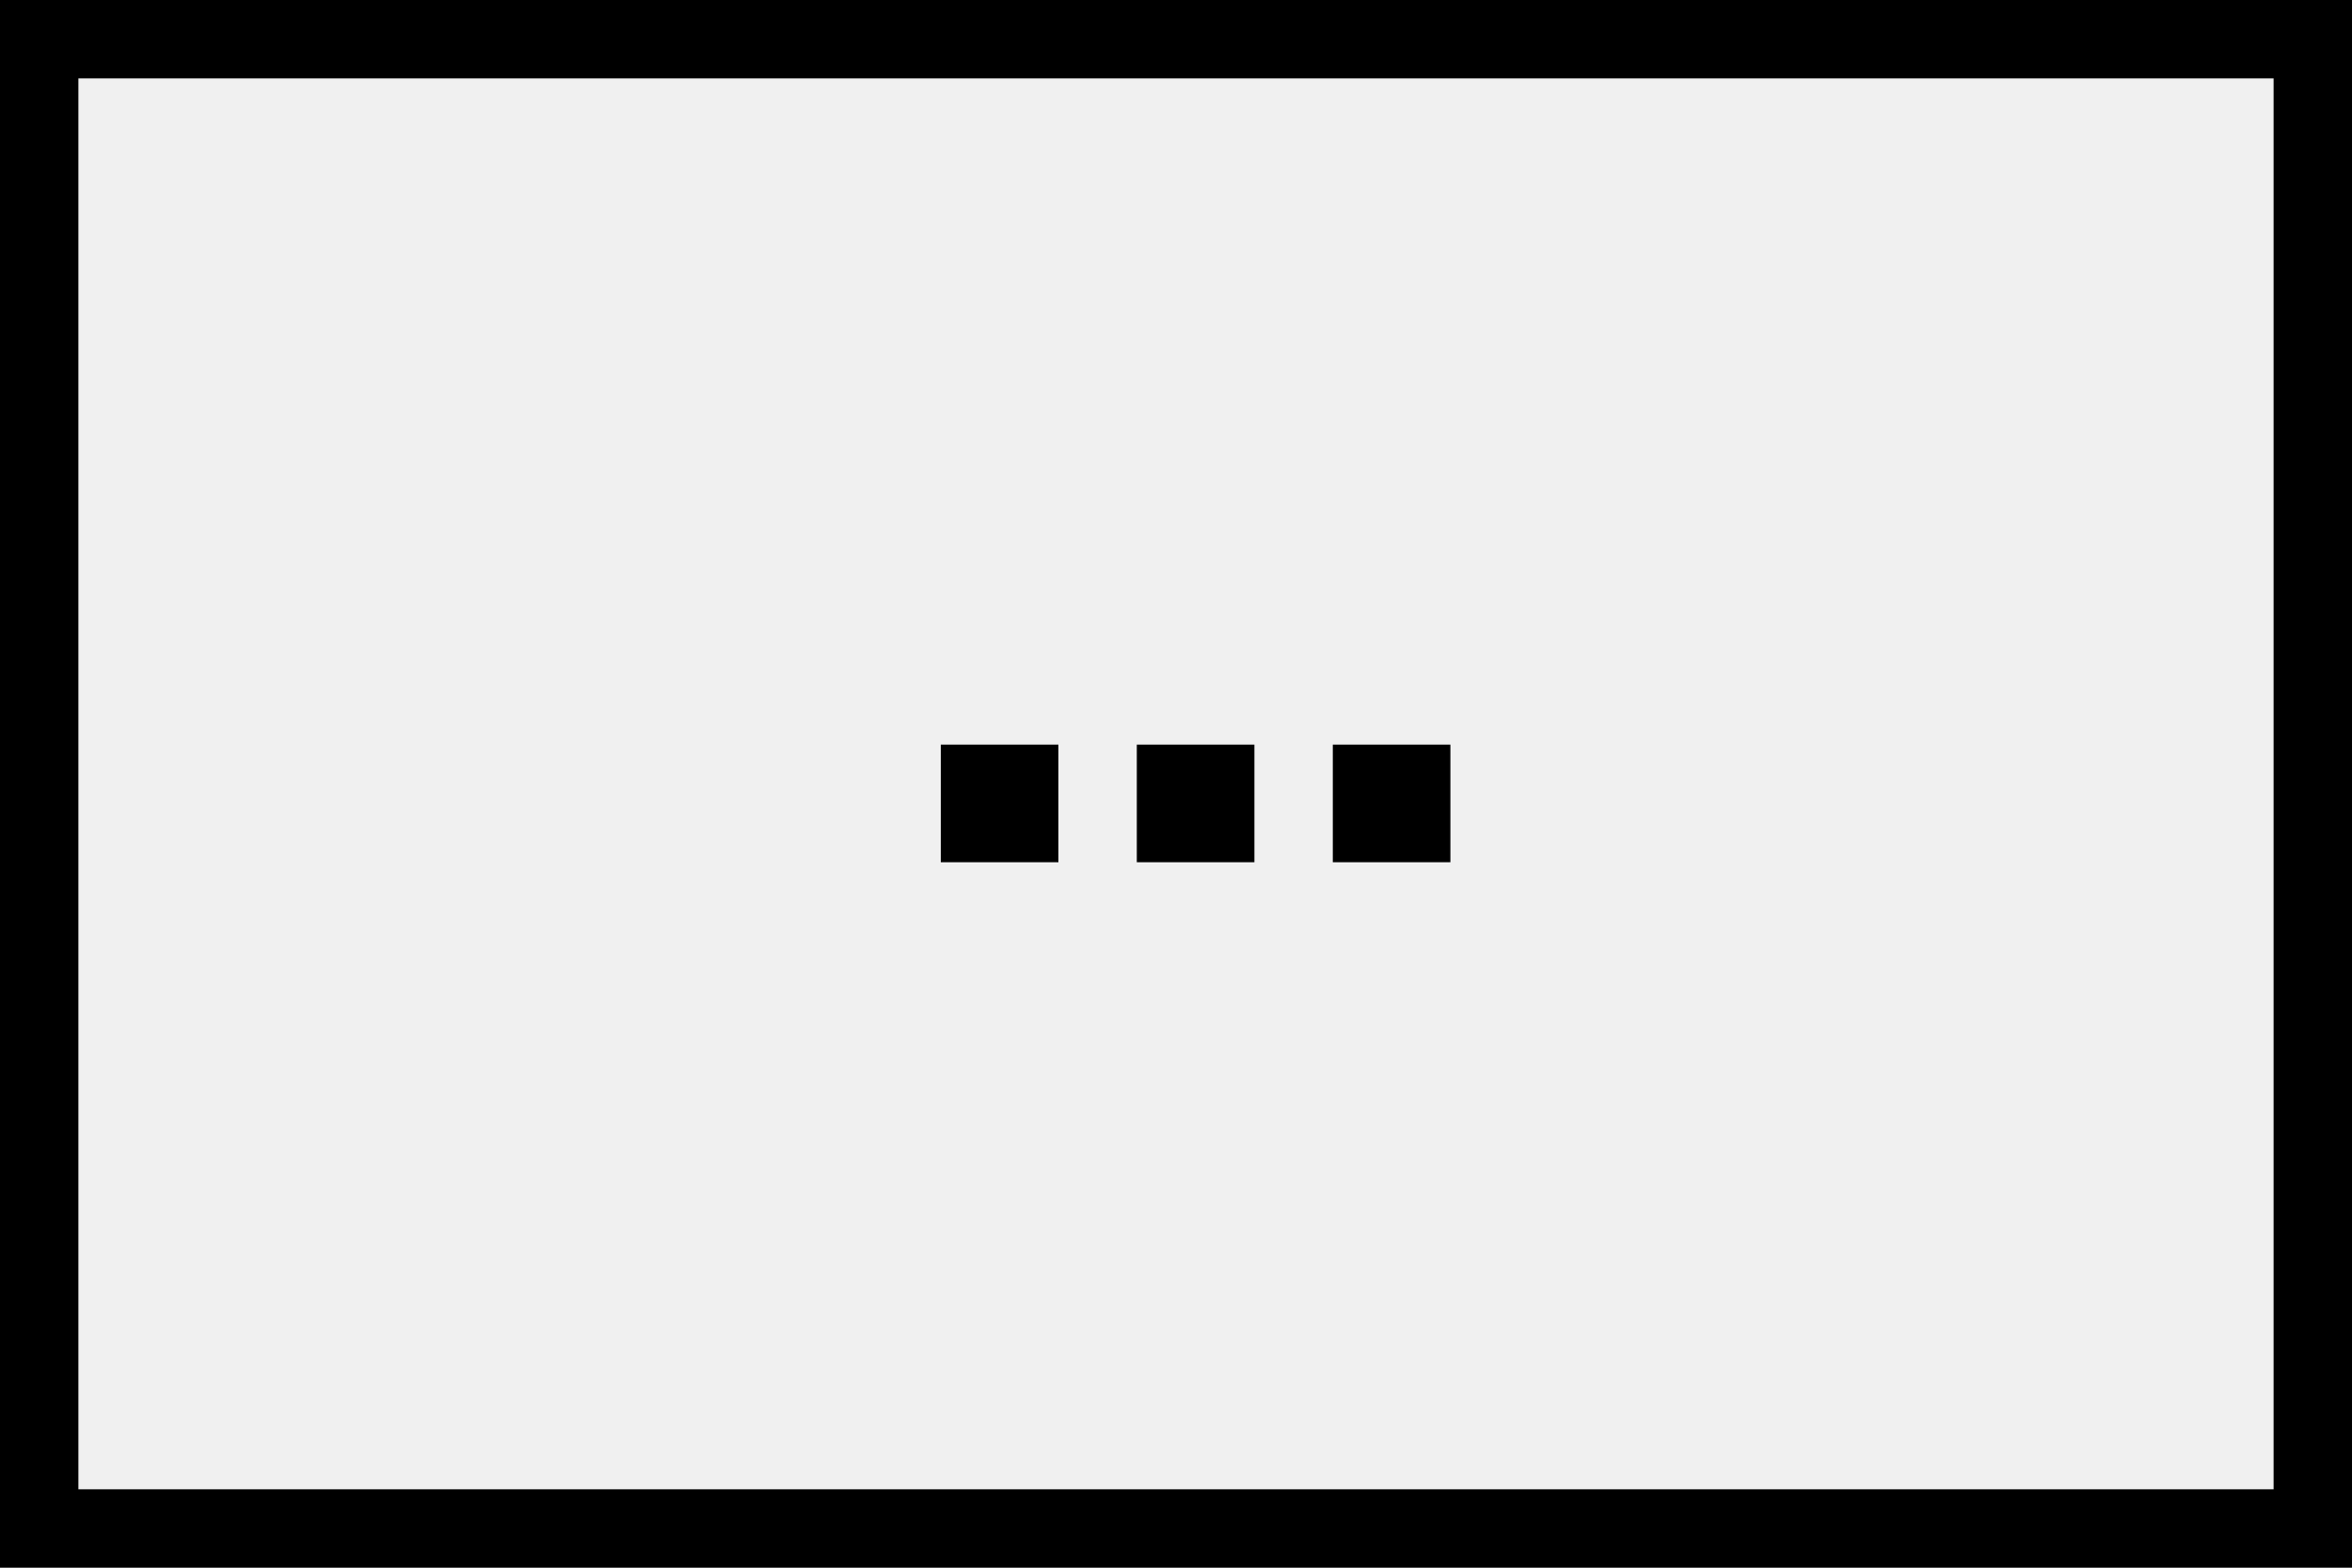
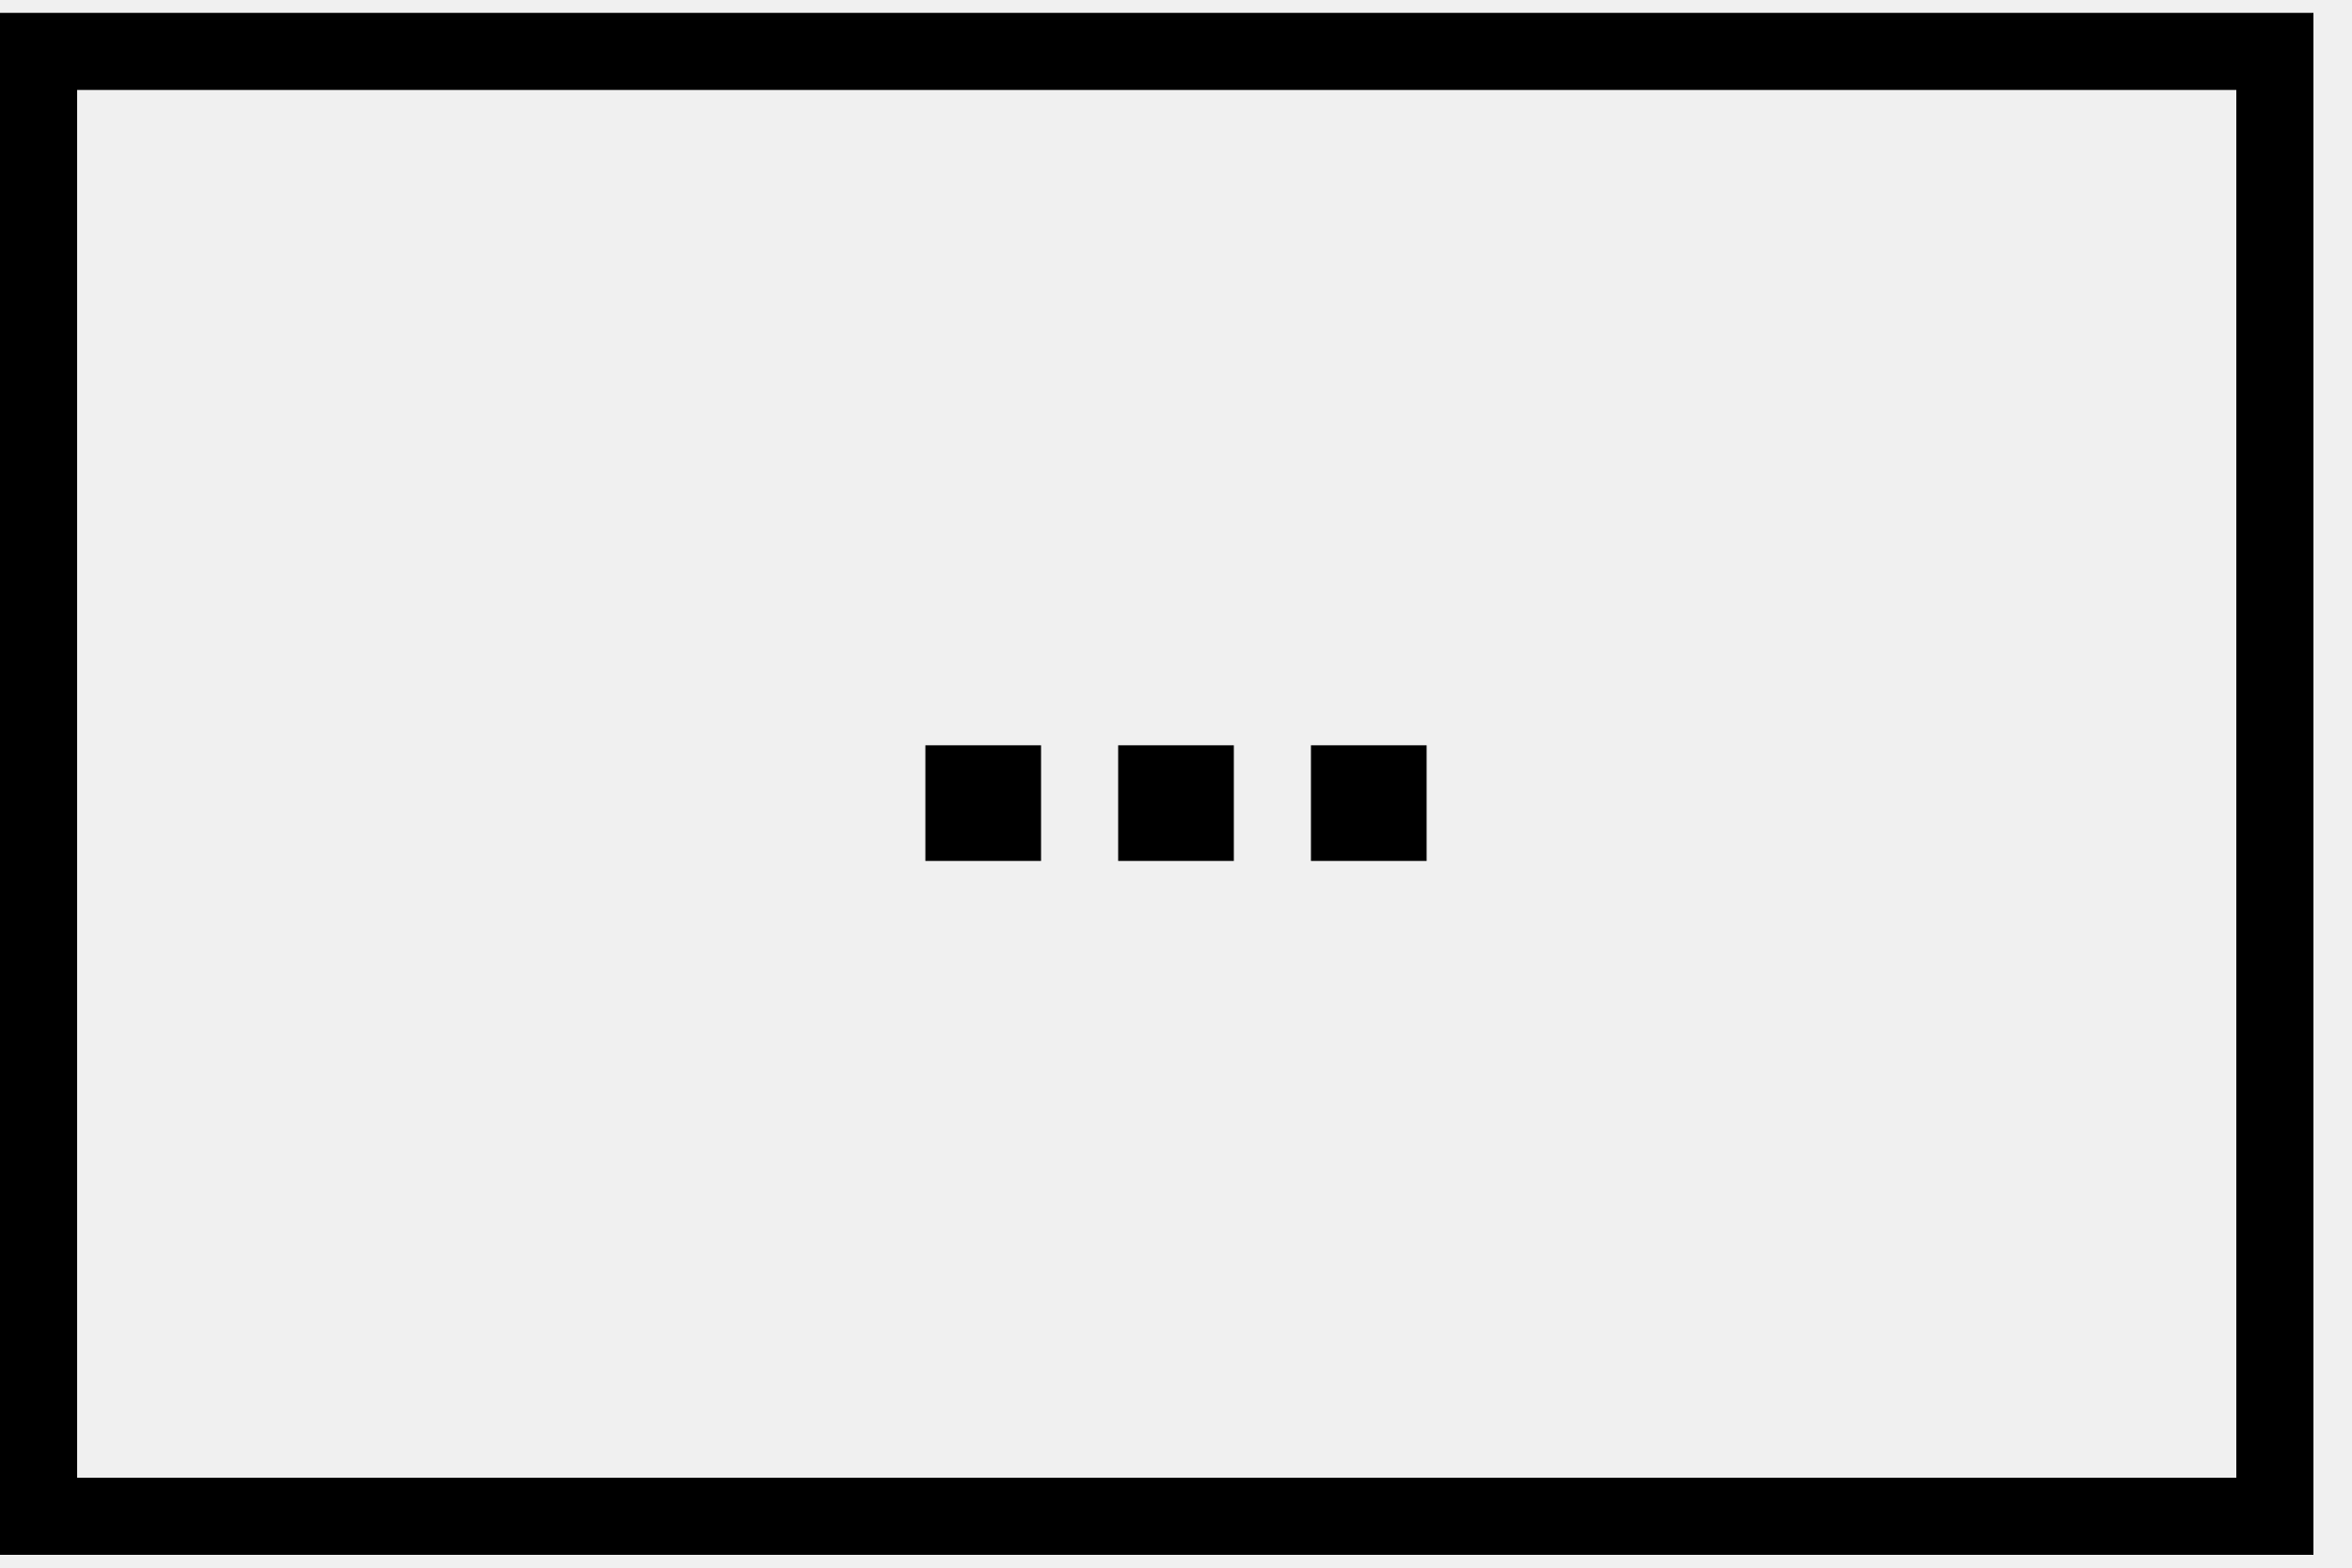
- <svg xmlns="http://www.w3.org/2000/svg" xmlns:xlink="http://www.w3.org/1999/xlink" width="60px" height="40px" viewBox="0 0 60 40" version="1.1">
+ <svg xmlns="http://www.w3.org/2000/svg" xmlns:xlink="http://www.w3.org/1999/xlink" width="60px" height="40px" viewBox="0 0 61 40" version="1.1">
  <defs>
    <rect id="path-1" x="0" y="0" width="60" height="40" />
    <mask id="mask-2" maskContentUnits="userSpaceOnUse" maskUnits="objectBoundingBox" x="0" y="0" width="60" height="40" fill="white">
      <use xlink:href="#path-1" />
    </mask>
  </defs>
  <g id="Page-1" stroke="none" stroke-width="1" fill="none" fill-rule="evenodd">
    <g id="Custom">
      <use id="Rectangle" stroke="#000000" mask="url(#mask-2)" stroke-width="4" xlink:href="#path-1" />
      <rect id="Rectangle-2" fill="#000000" x="24" y="19" width="3" height="3" />
      <rect id="Rectangle-2" fill="#000000" x="29" y="19" width="3" height="3" />
      <rect id="Rectangle-2" fill="#000000" x="34" y="19" width="3" height="3" />
    </g>
  </g>
</svg>
